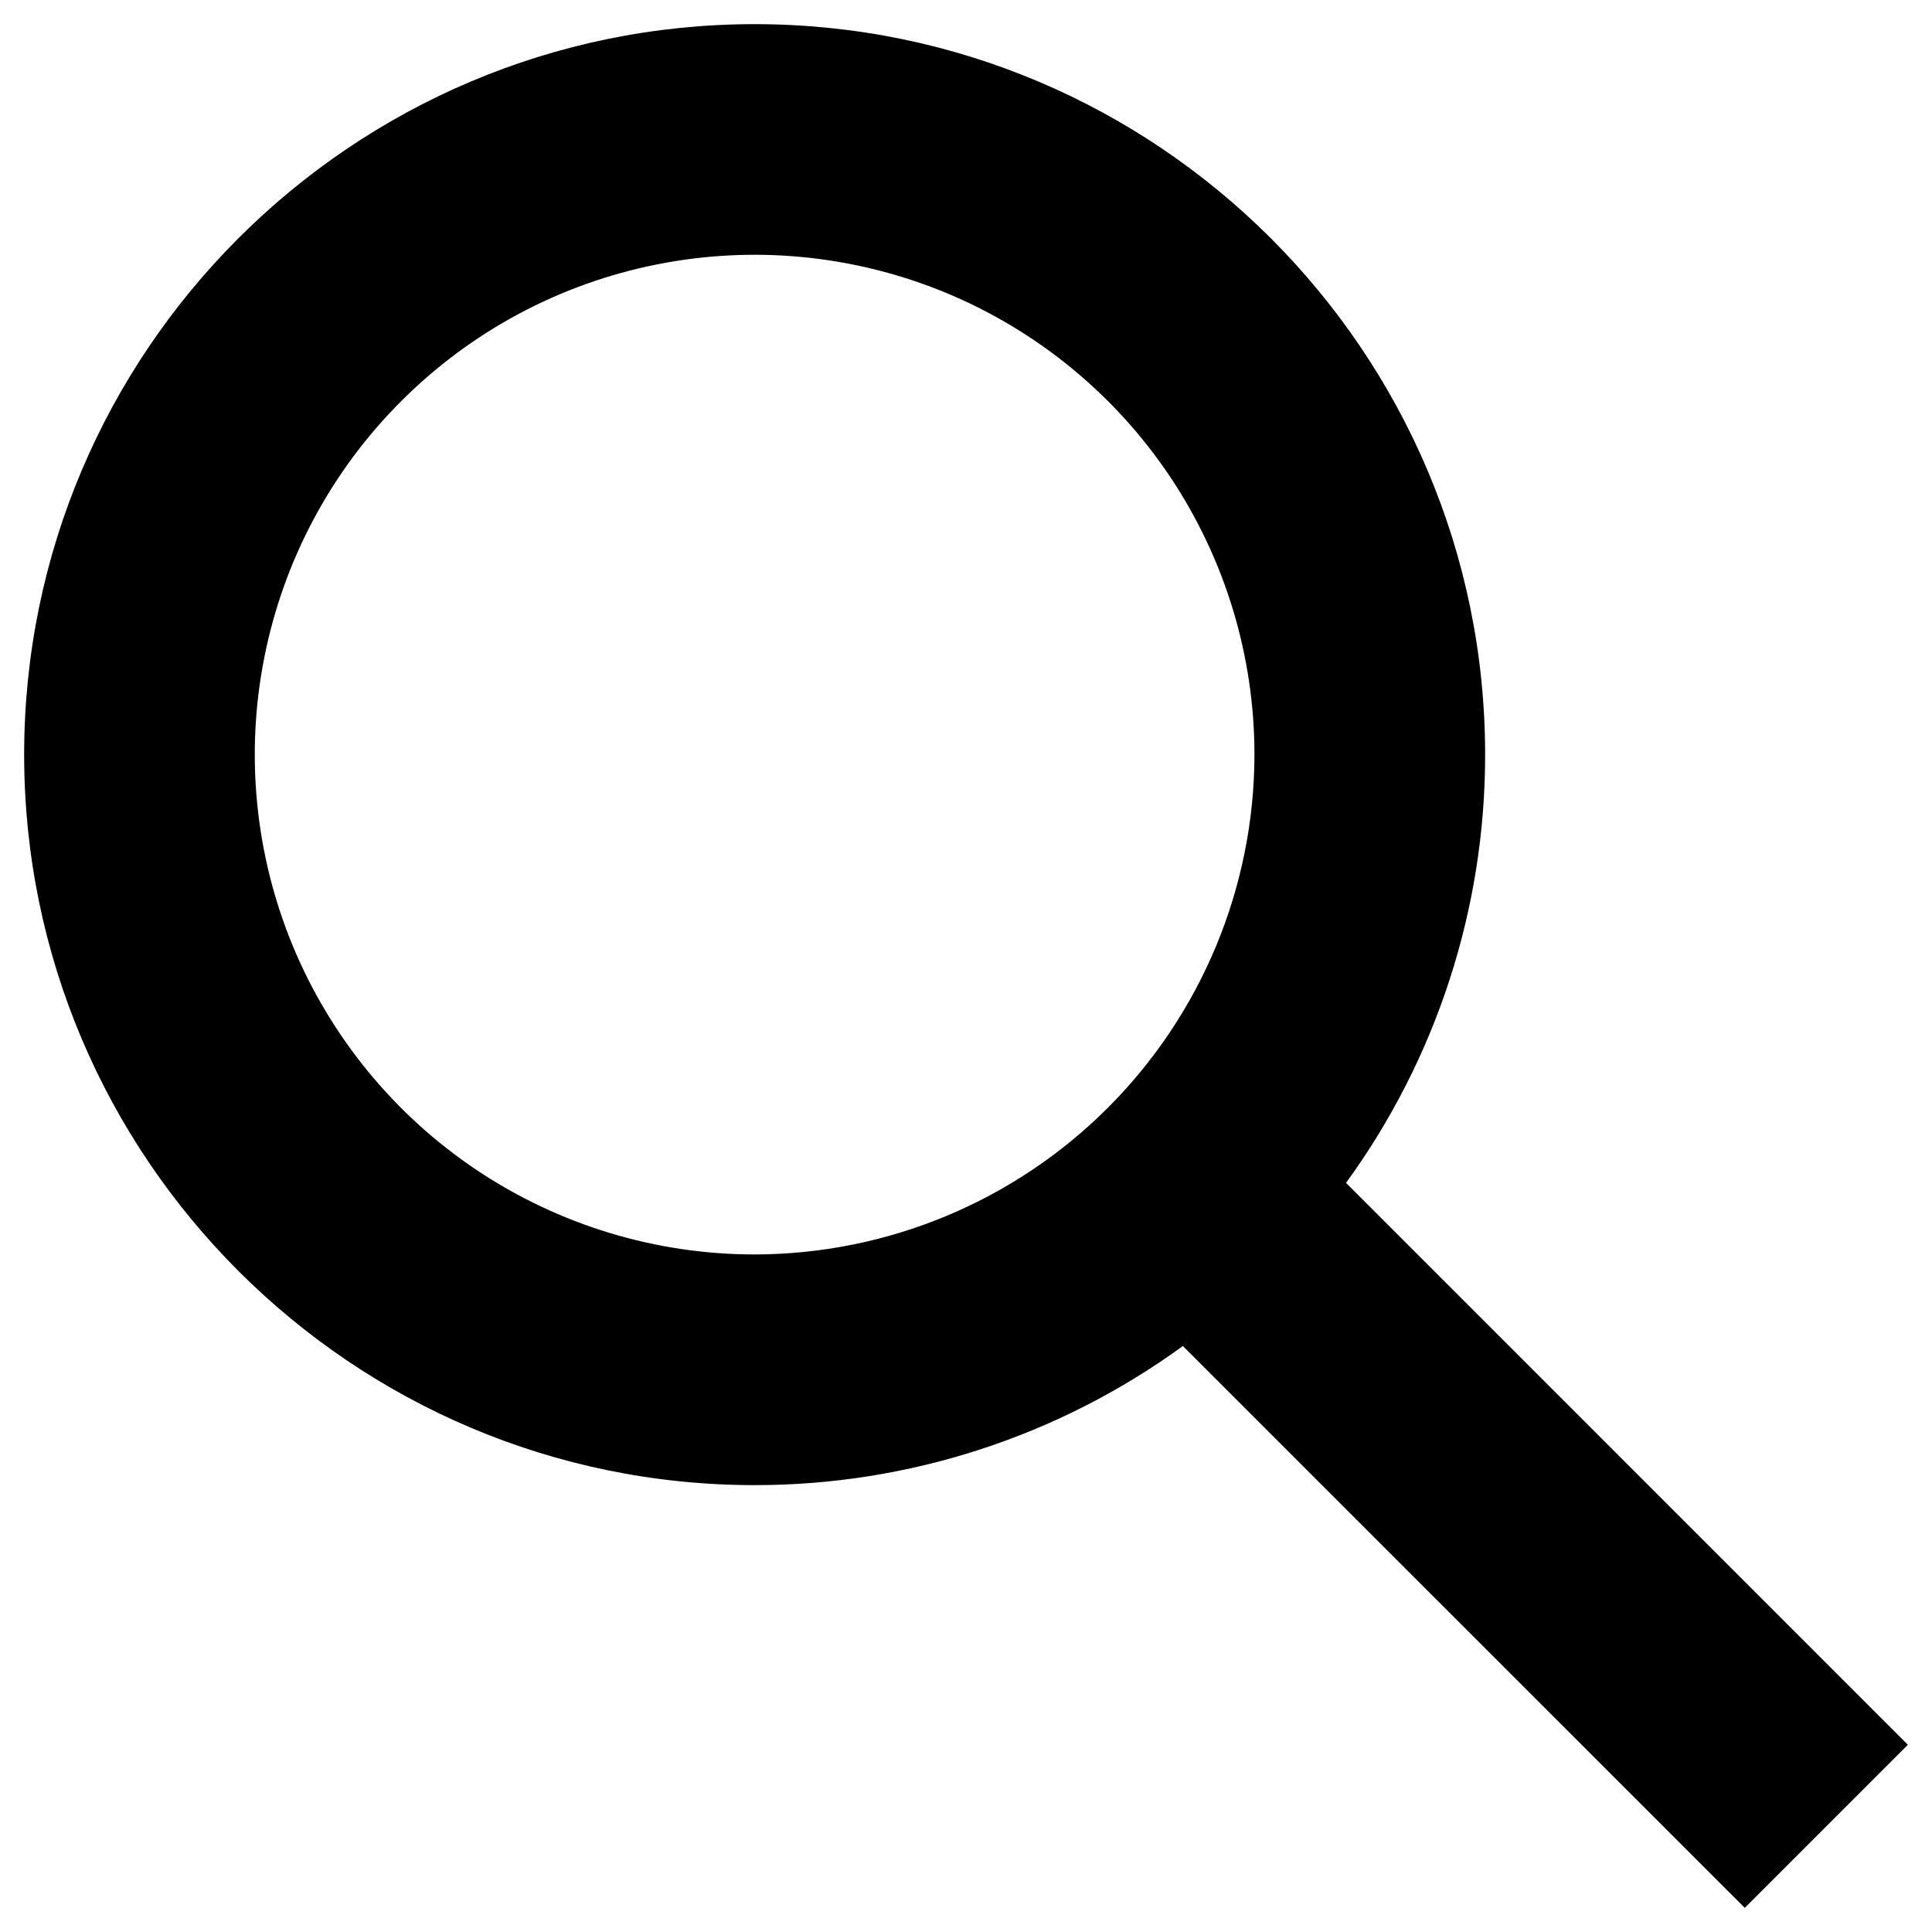
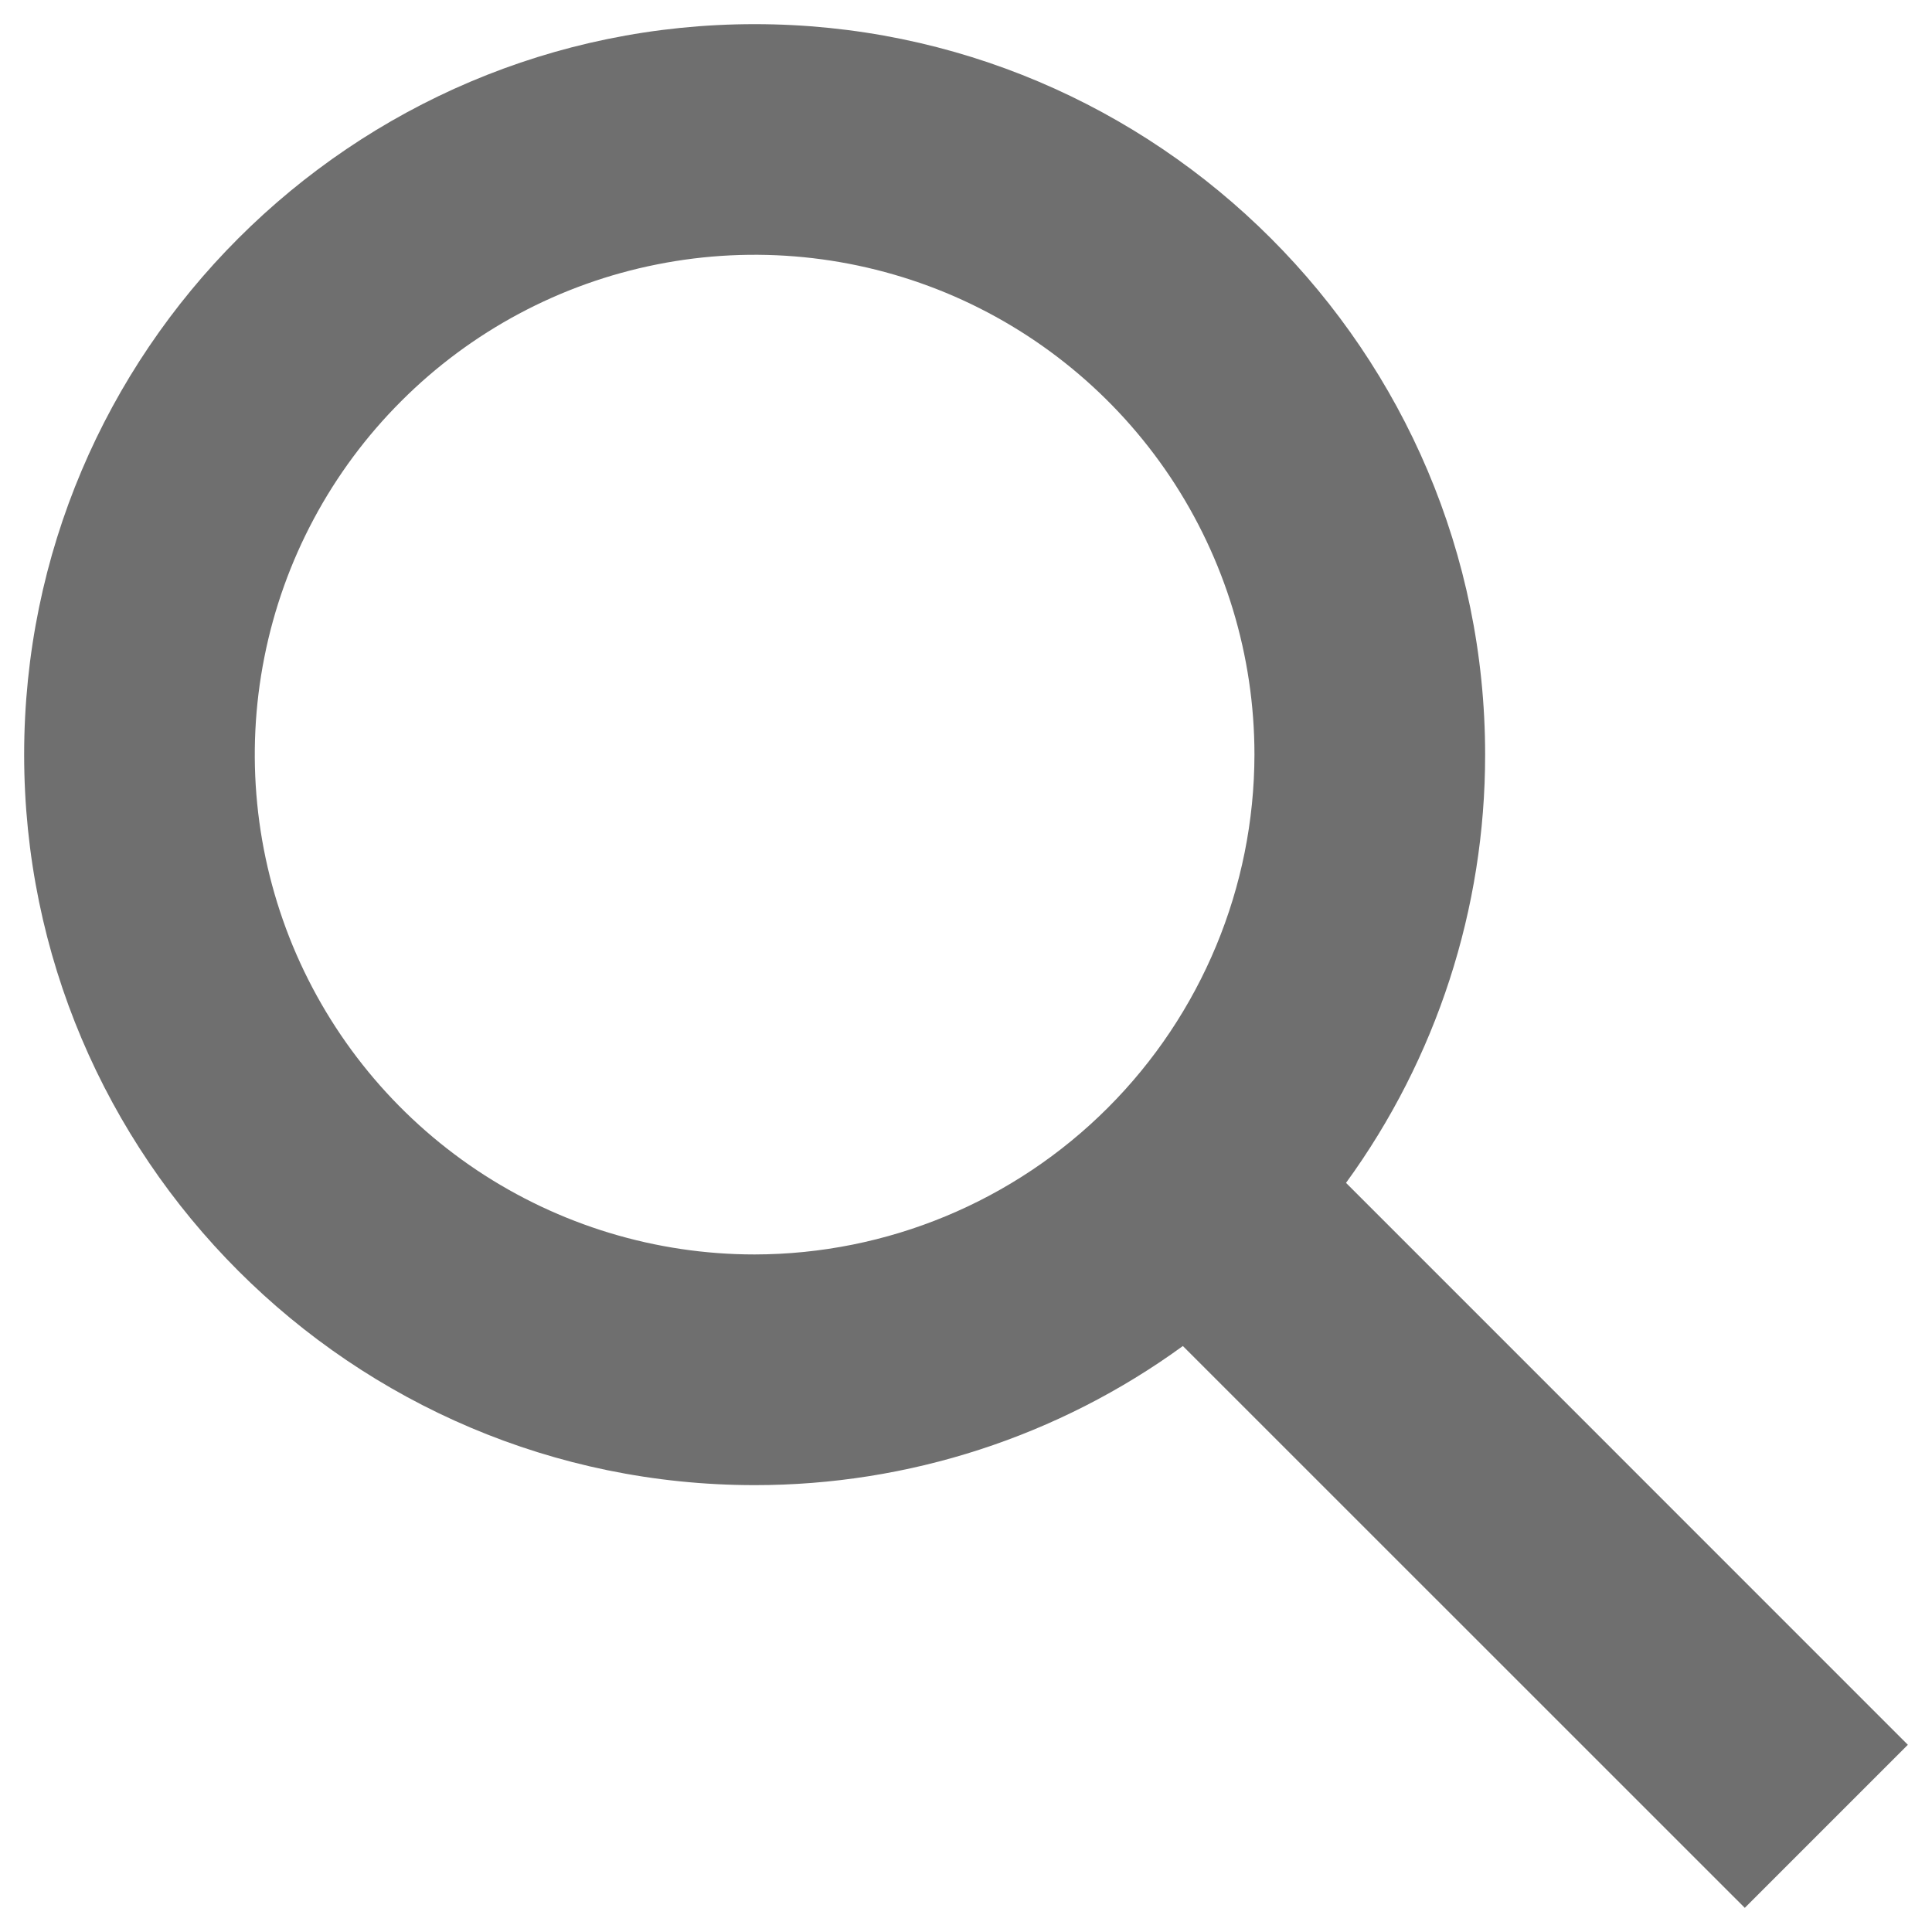
<svg xmlns="http://www.w3.org/2000/svg" width="20" height="20" viewBox="0 0 20 20" fill="none">
-   <path d="M19.75 18.062L13.934 12.245C14.871 10.957 15.375 9.405 15.374 7.812C15.374 3.642 11.981 0.25 7.812 0.25C3.642 0.25 0.25 3.642 0.25 7.812C0.25 11.981 3.642 15.374 7.812 15.374C9.405 15.375 10.957 14.871 12.245 13.934L18.062 19.75L19.75 18.062ZM7.812 12.986C6.788 12.986 5.788 12.682 4.937 12.114C4.086 11.545 3.423 10.737 3.031 9.792C2.64 8.846 2.537 7.806 2.737 6.802C2.936 5.798 3.429 4.876 4.153 4.153C4.876 3.429 5.798 2.936 6.802 2.737C7.806 2.537 8.846 2.64 9.792 3.031C10.737 3.423 11.545 4.086 12.114 4.937C12.682 5.788 12.986 6.788 12.986 7.812C12.984 9.184 12.438 10.498 11.468 11.468C10.498 12.438 9.184 12.984 7.812 12.986Z" fill="black" />
+   <path d="M19.75 18.062L13.934 12.245C14.871 10.957 15.375 9.405 15.374 7.812C15.374 3.642 11.981 0.25 7.812 0.25C3.642 0.25 0.25 3.642 0.25 7.812C0.25 11.981 3.642 15.374 7.812 15.374C9.405 15.375 10.957 14.871 12.245 13.934L18.062 19.75L19.75 18.062ZM7.812 12.986C6.788 12.986 5.788 12.682 4.937 12.114C4.086 11.545 3.423 10.737 3.031 9.792C2.64 8.846 2.537 7.806 2.737 6.802C2.936 5.798 3.429 4.876 4.153 4.153C4.876 3.429 5.798 2.936 6.802 2.737C7.806 2.537 8.846 2.64 9.792 3.031C10.737 3.423 11.545 4.086 12.114 4.937C12.682 5.788 12.986 6.788 12.986 7.812C12.984 9.184 12.438 10.498 11.468 11.468C10.498 12.438 9.184 12.984 7.812 12.986Z" fill="#6F6F6F" />
</svg>
